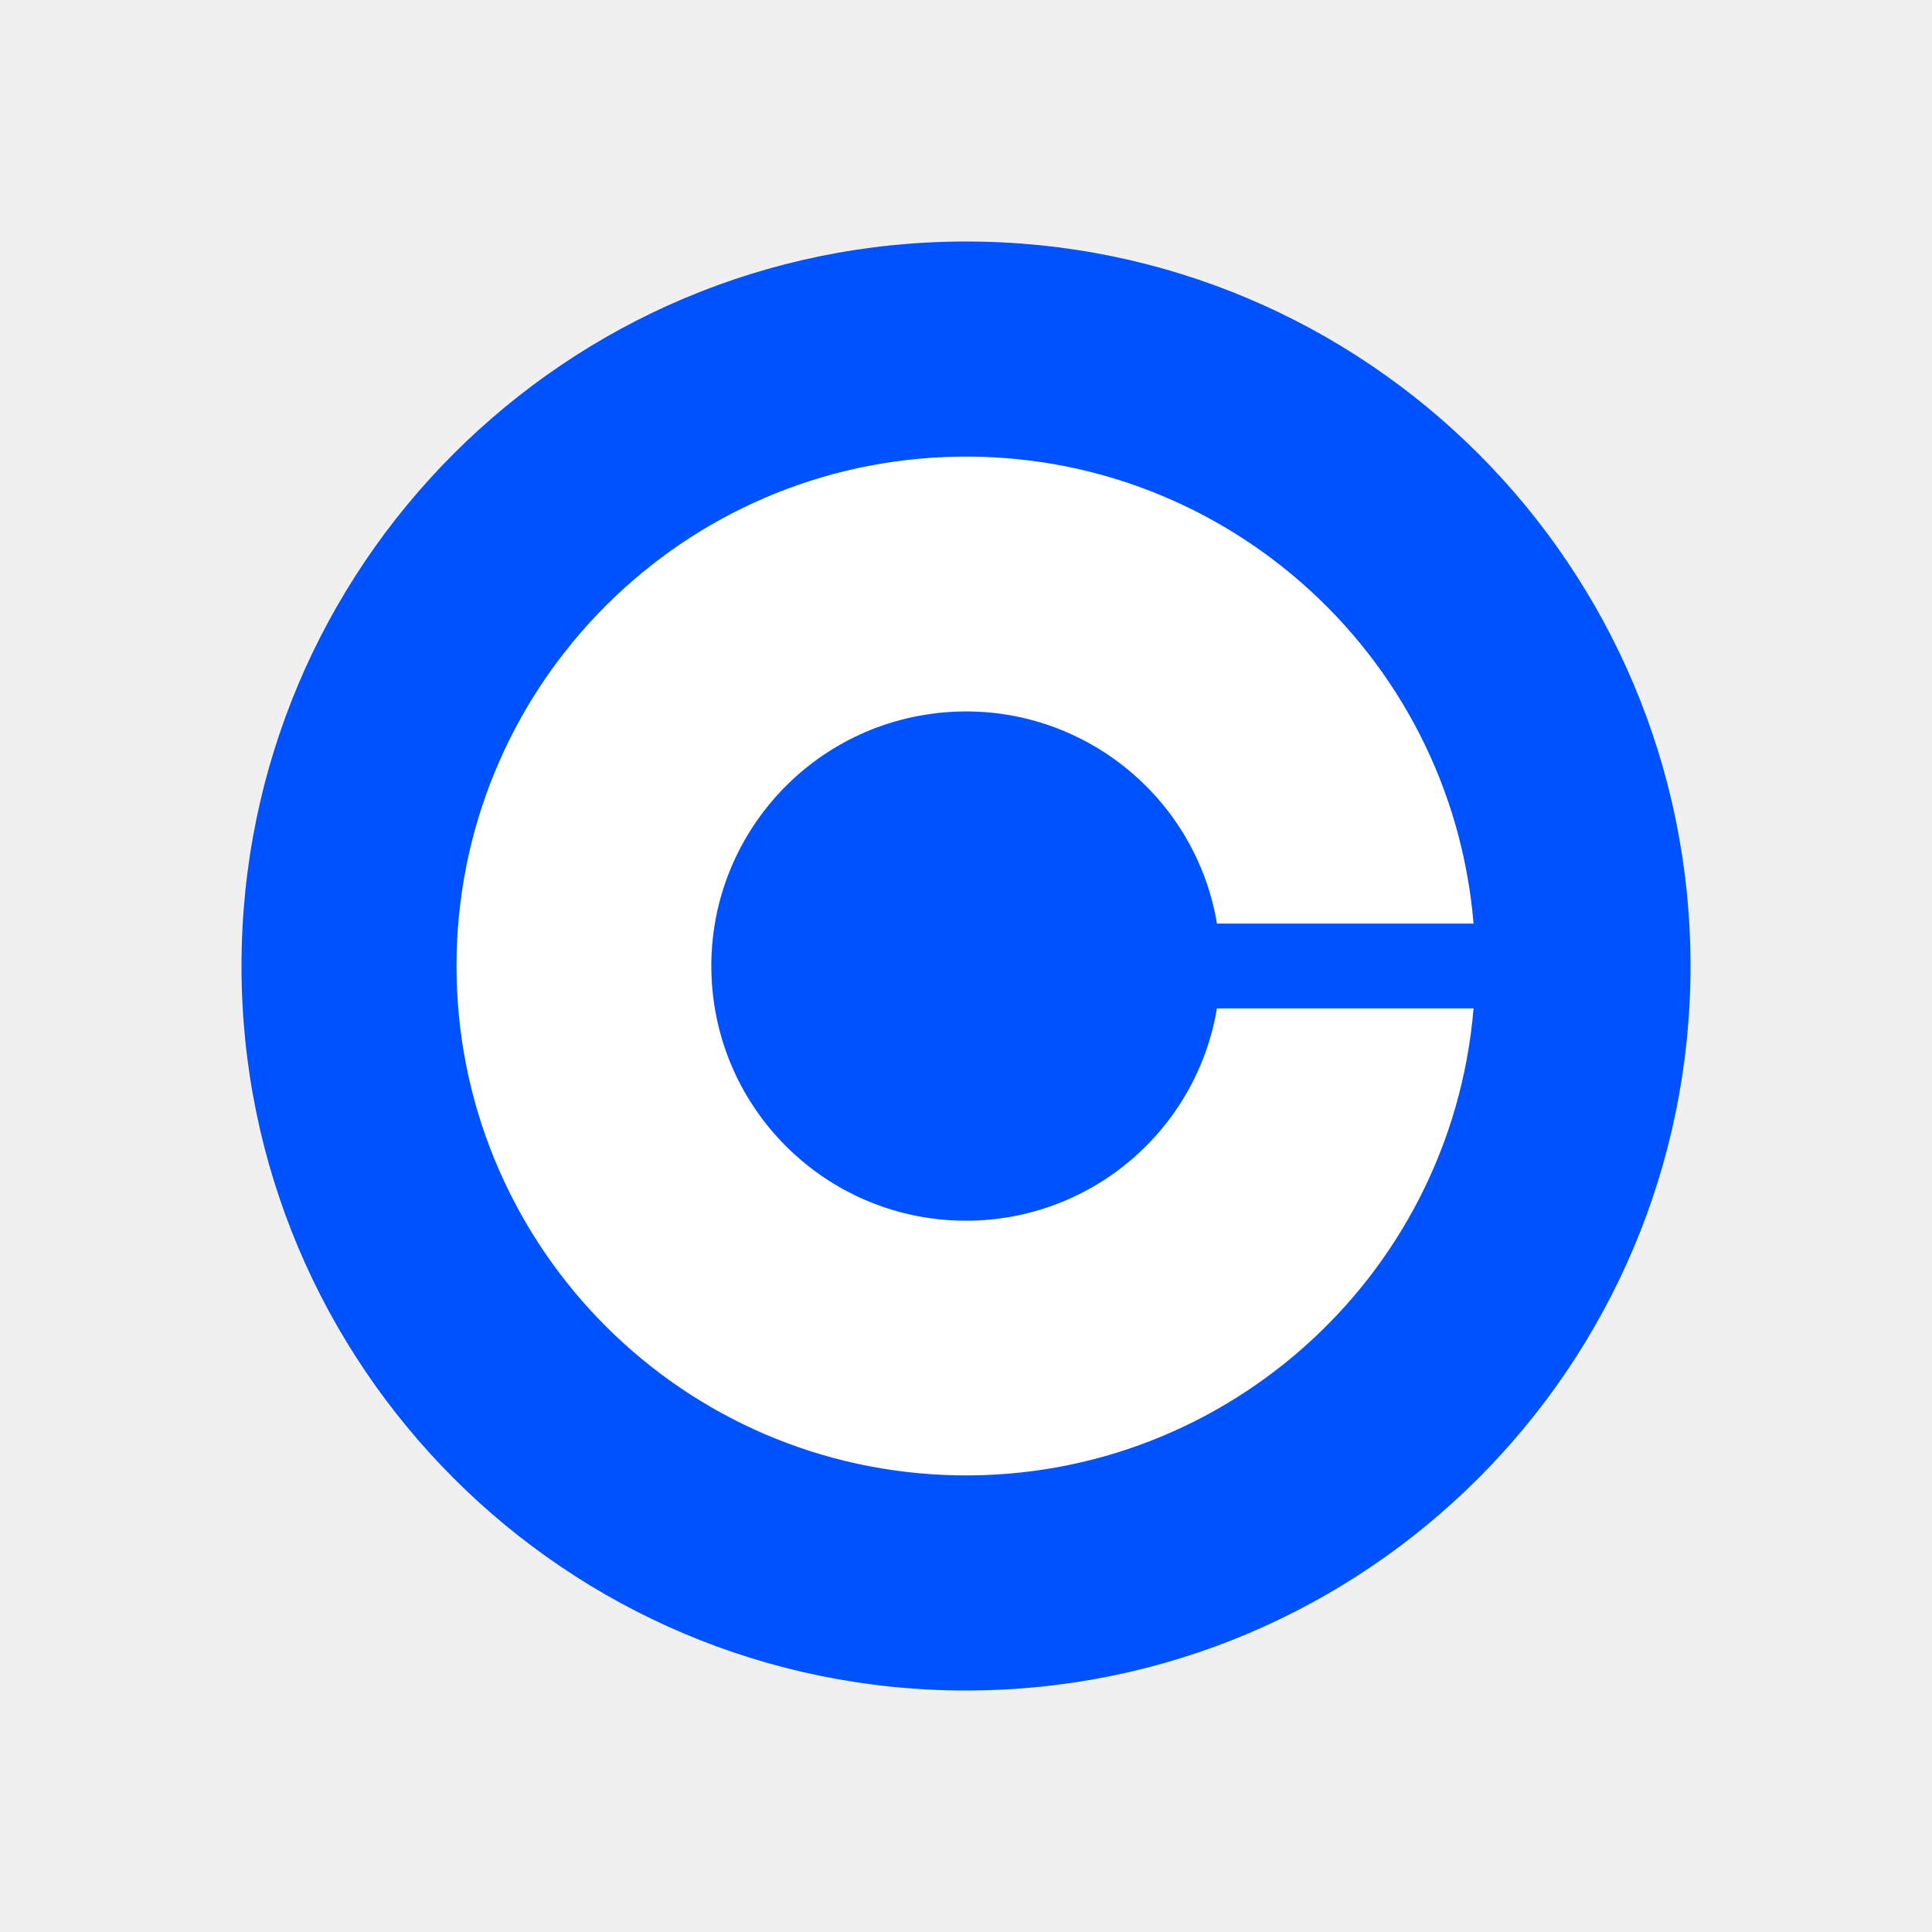
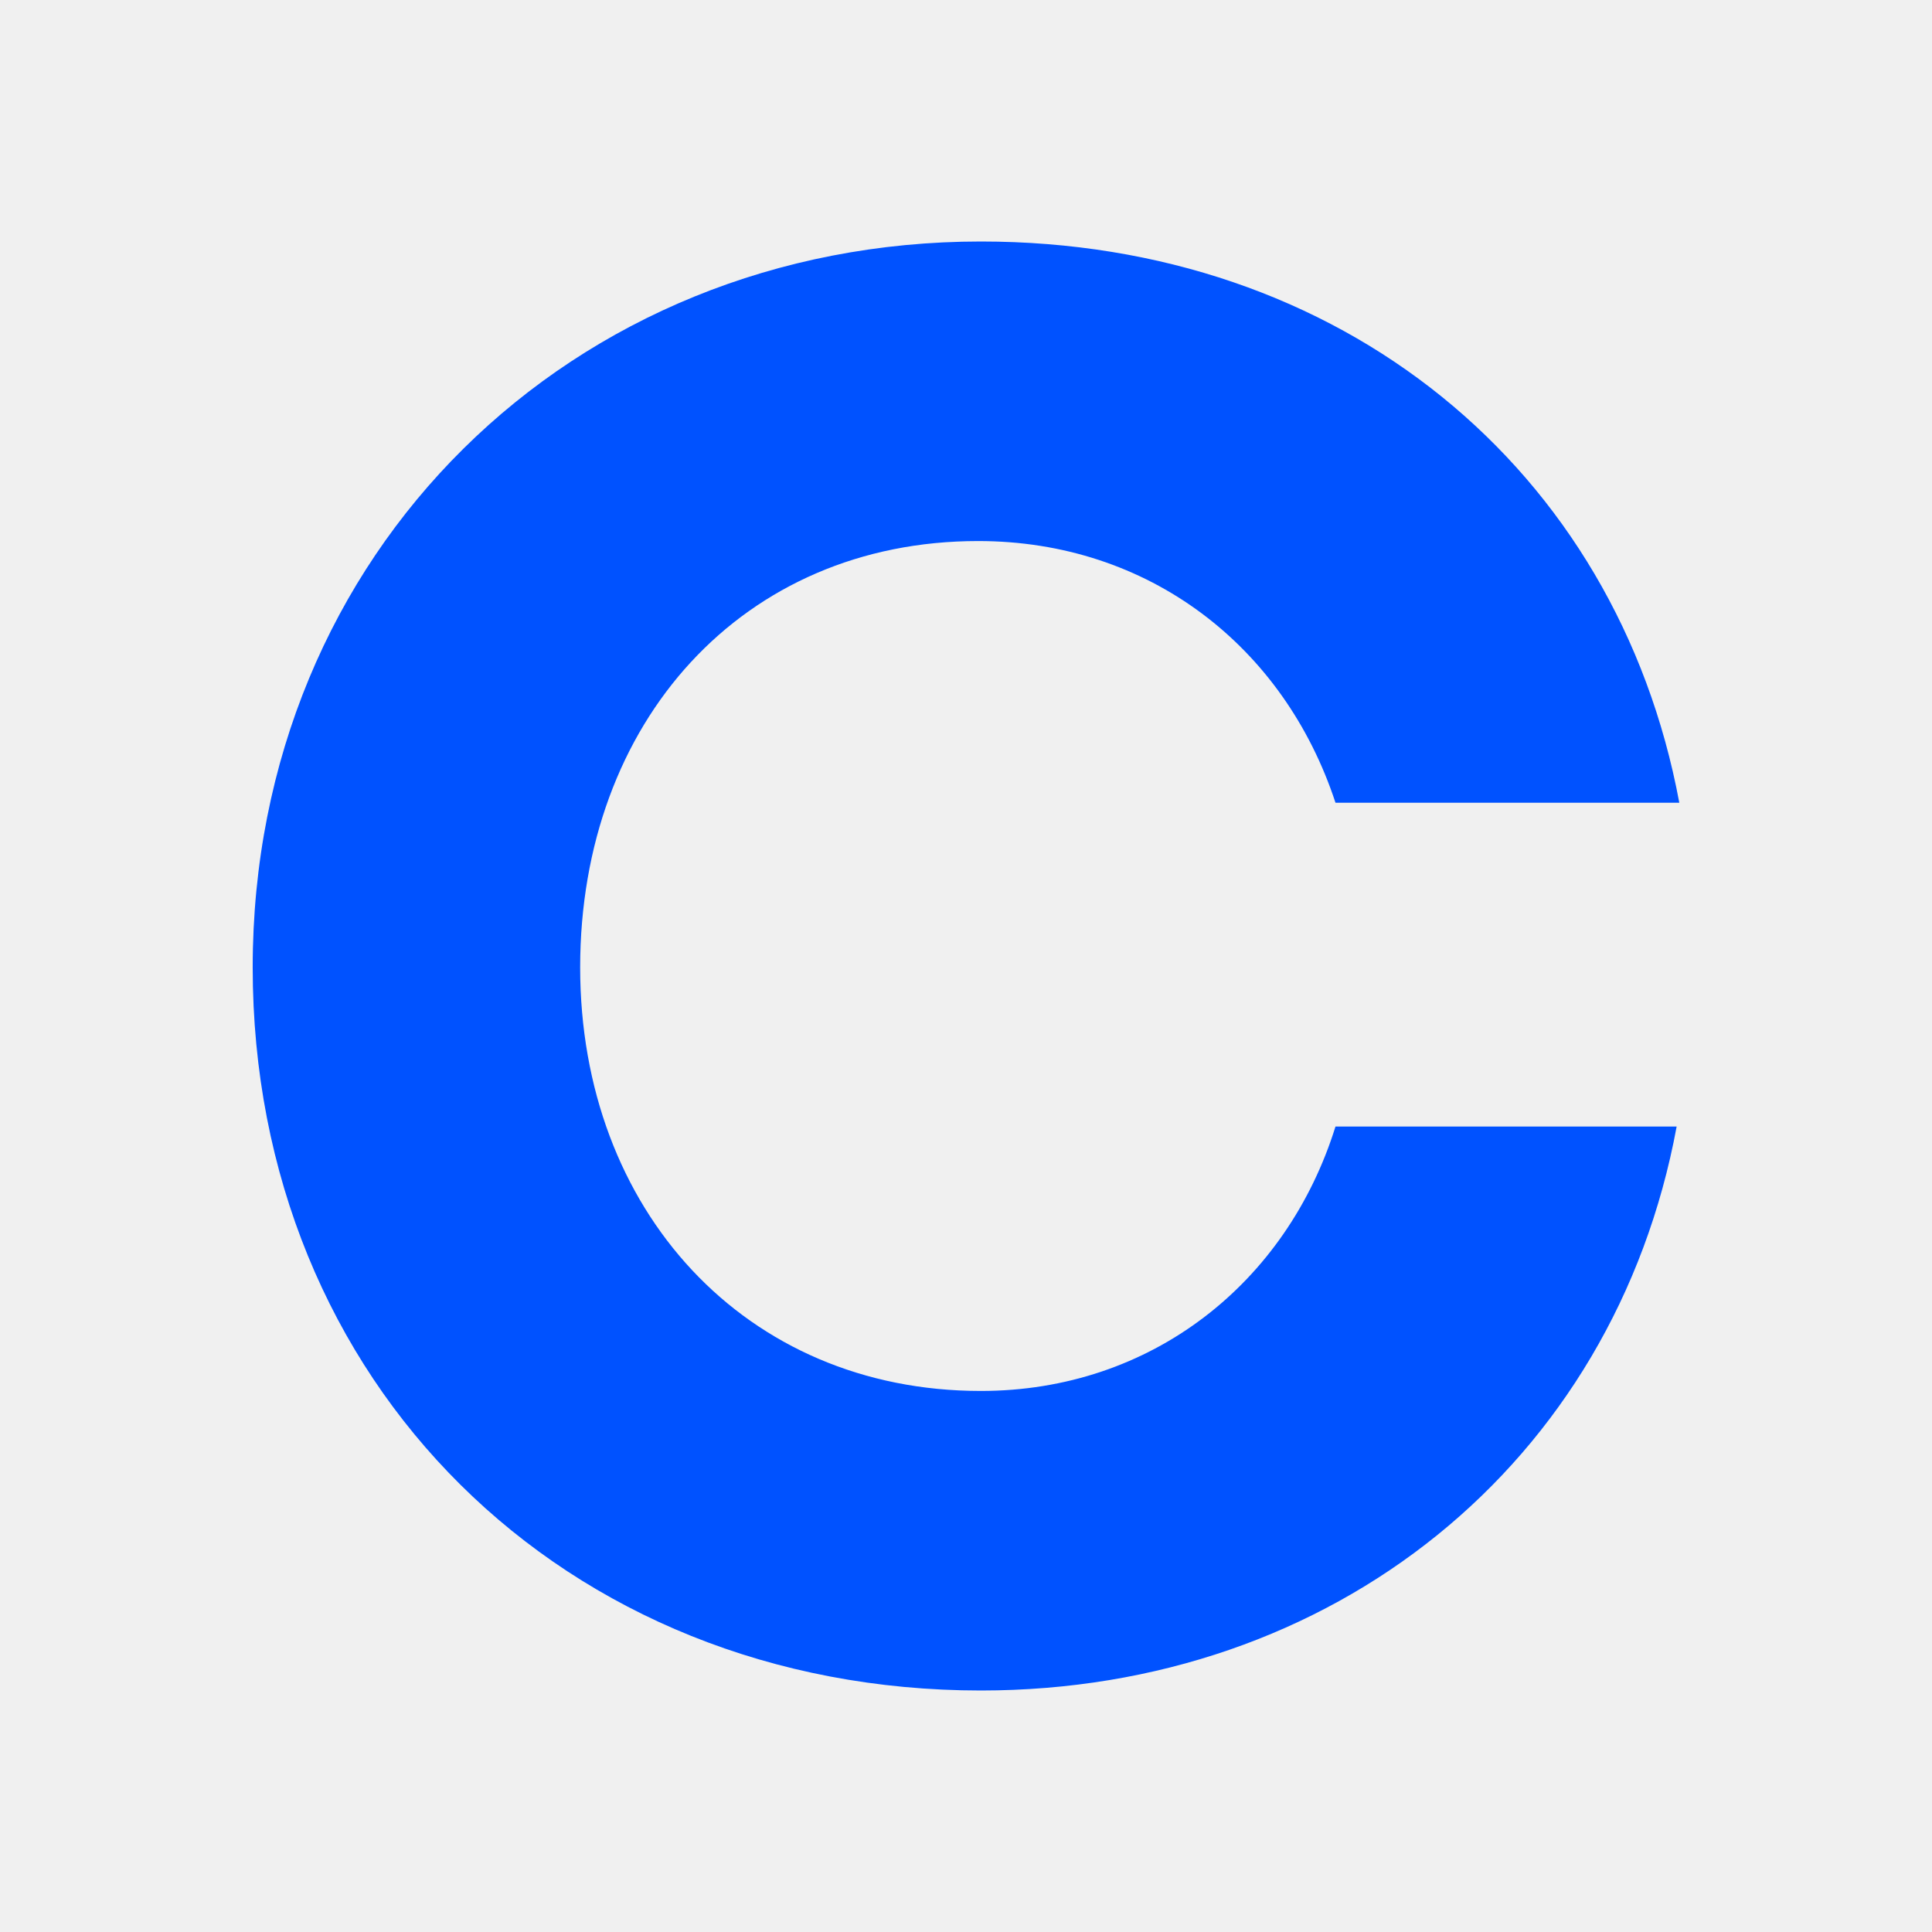
<svg xmlns="http://www.w3.org/2000/svg" width="24" height="24" fill="none" viewBox="0 0 24 24">
-   <path fill="#0052FF" d="M12 3a9 9 0 0 1 9 9 9 9 0 0 1-9 9 9 9 0 0 1-9-9 9 9 0 0 1 9-9" />
-   <path fill="#fff" d="M12.002 15.164a3.163 3.163 0 1 1 3.116-3.691h3.187a6.328 6.328 0 1 0 0 1.054h-3.188a3.16 3.16 0 0 1-3.115 2.637" />
+   <path fill="#0052FF" d="M12.151 6.721c-2.925 0-4.943 2.246-4.944 5.296 0 3.016 2.051 5.262 4.977 5.262 2.119 0 3.8-1.341 4.406-3.285h4.238C20.054 18.184 16.557 21 12.185 21c-5.178 0-9.046-3.821-9.046-8.983S7.107 3 12.185 3c4.472 0 7.902 2.816 8.676 6.972H16.59c-.639-1.944-2.32-3.251-4.439-3.251" />
</svg>
